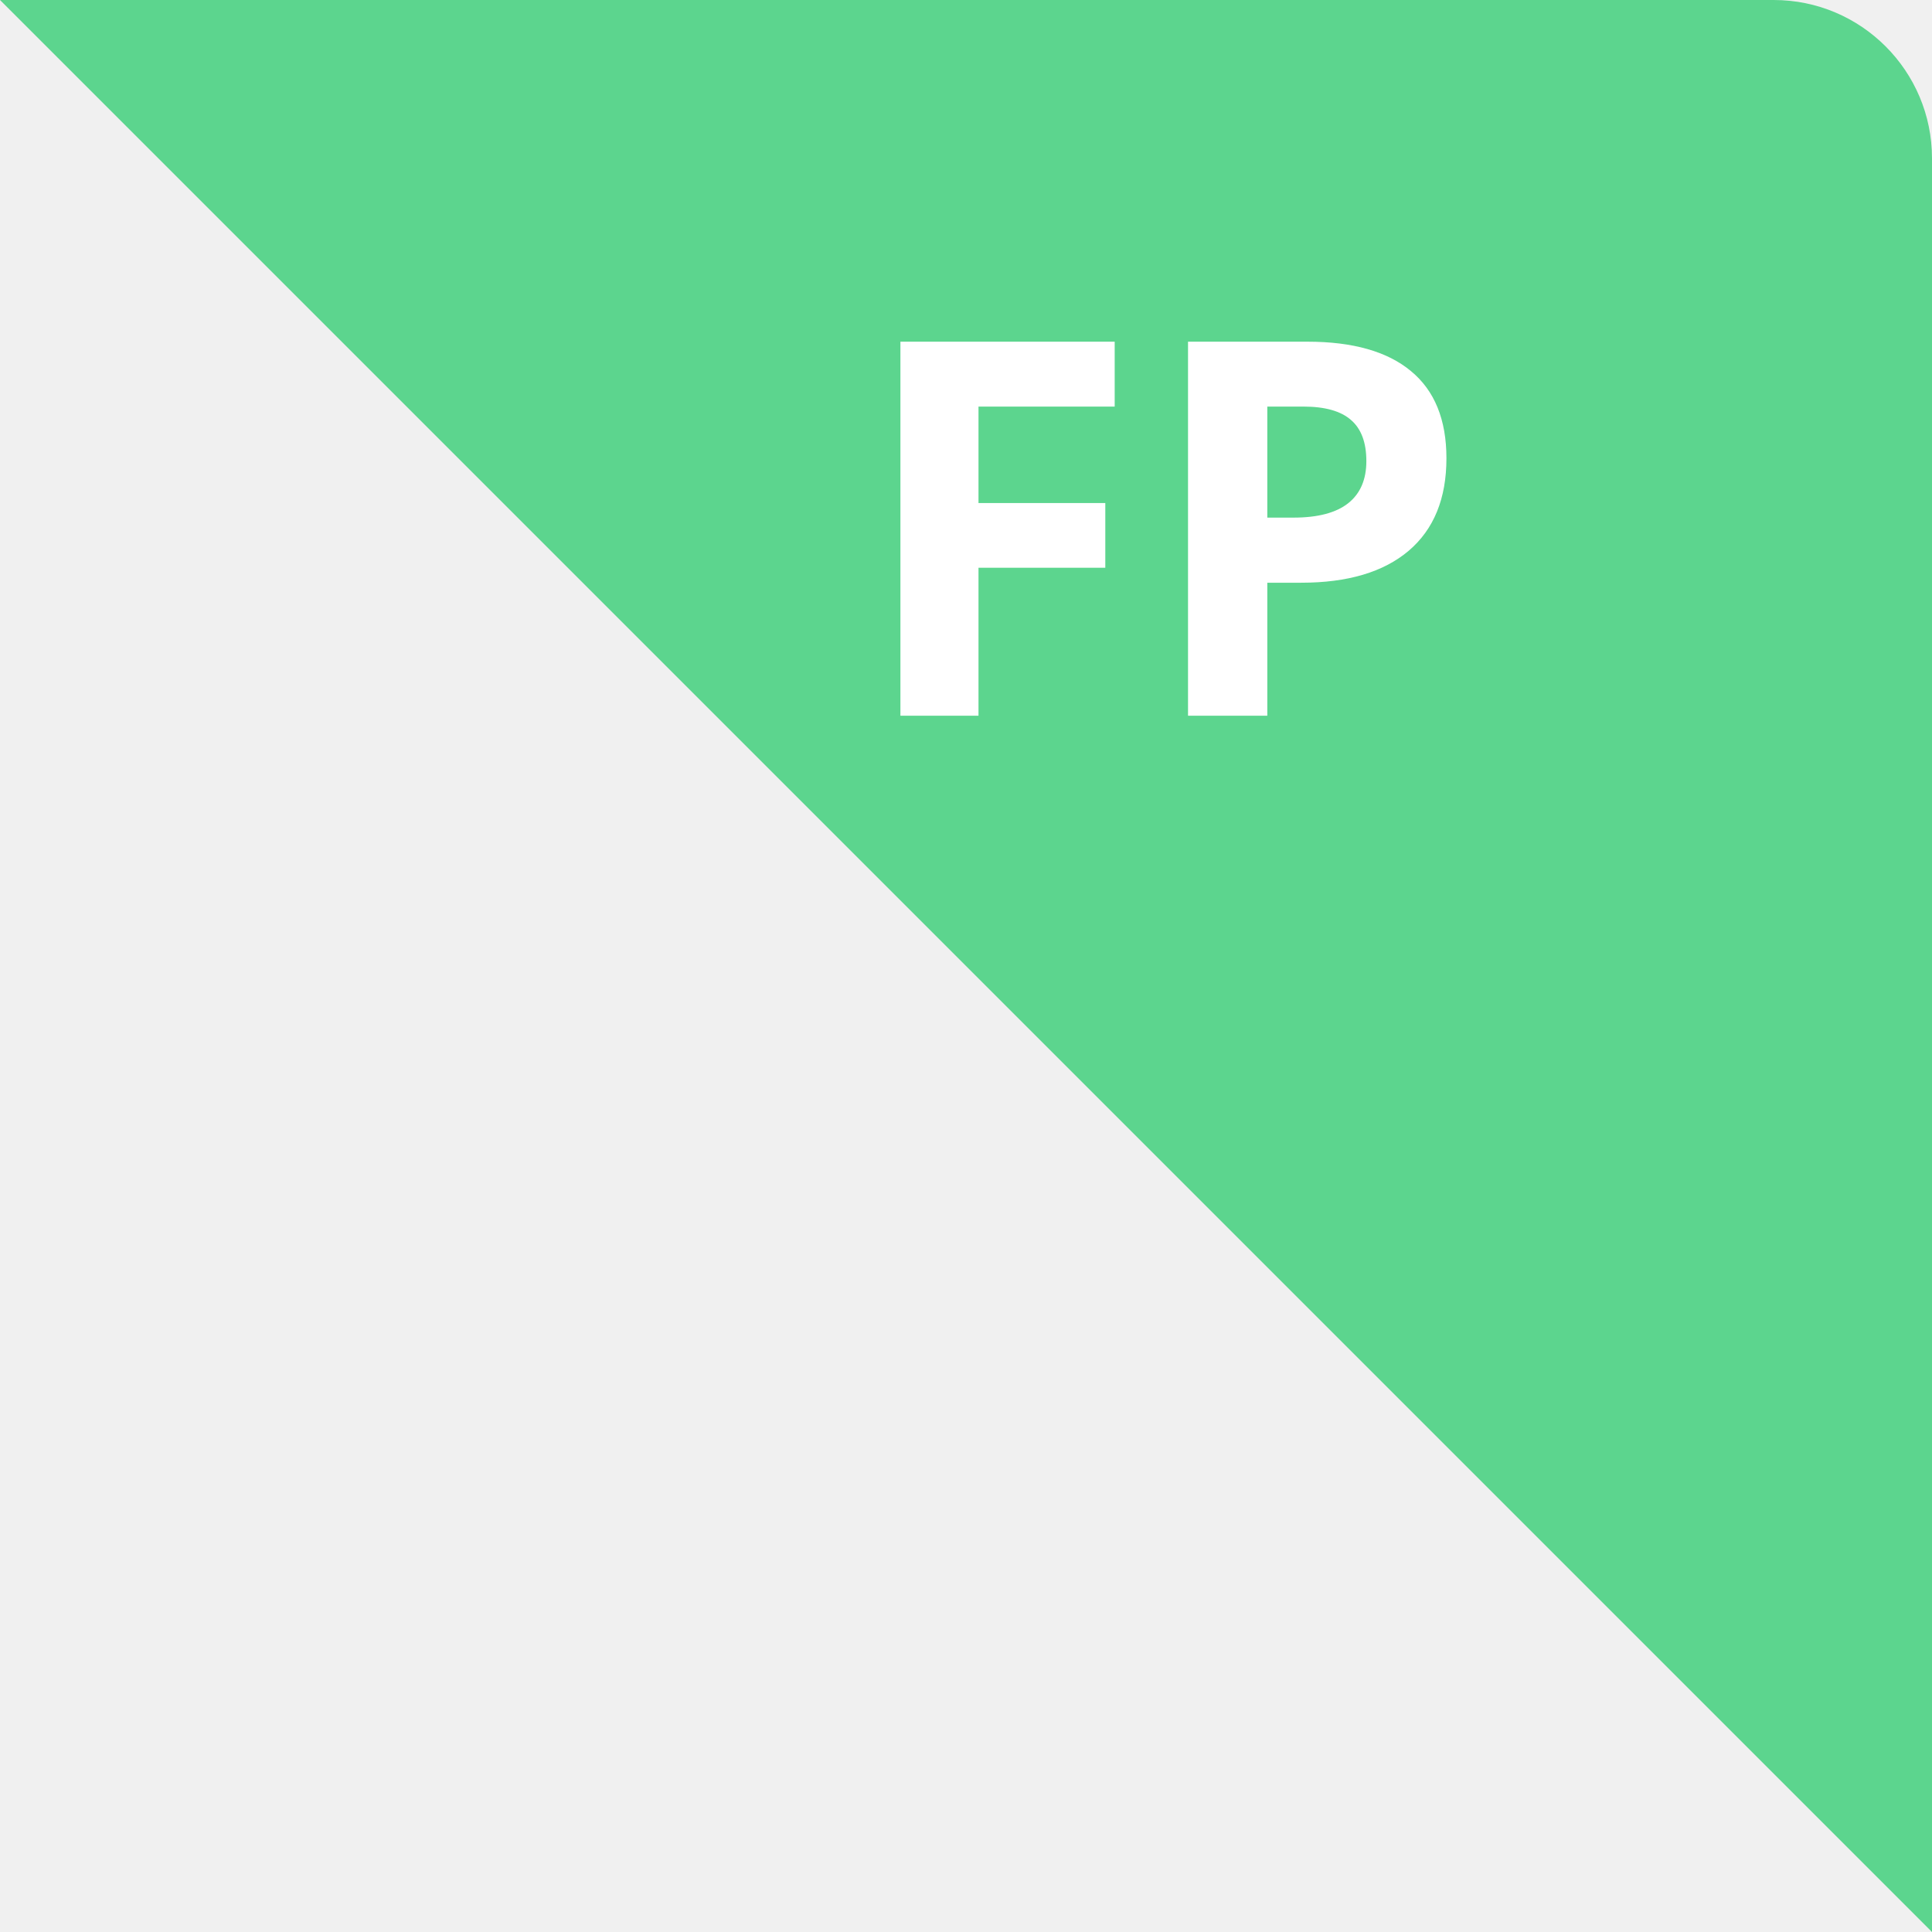
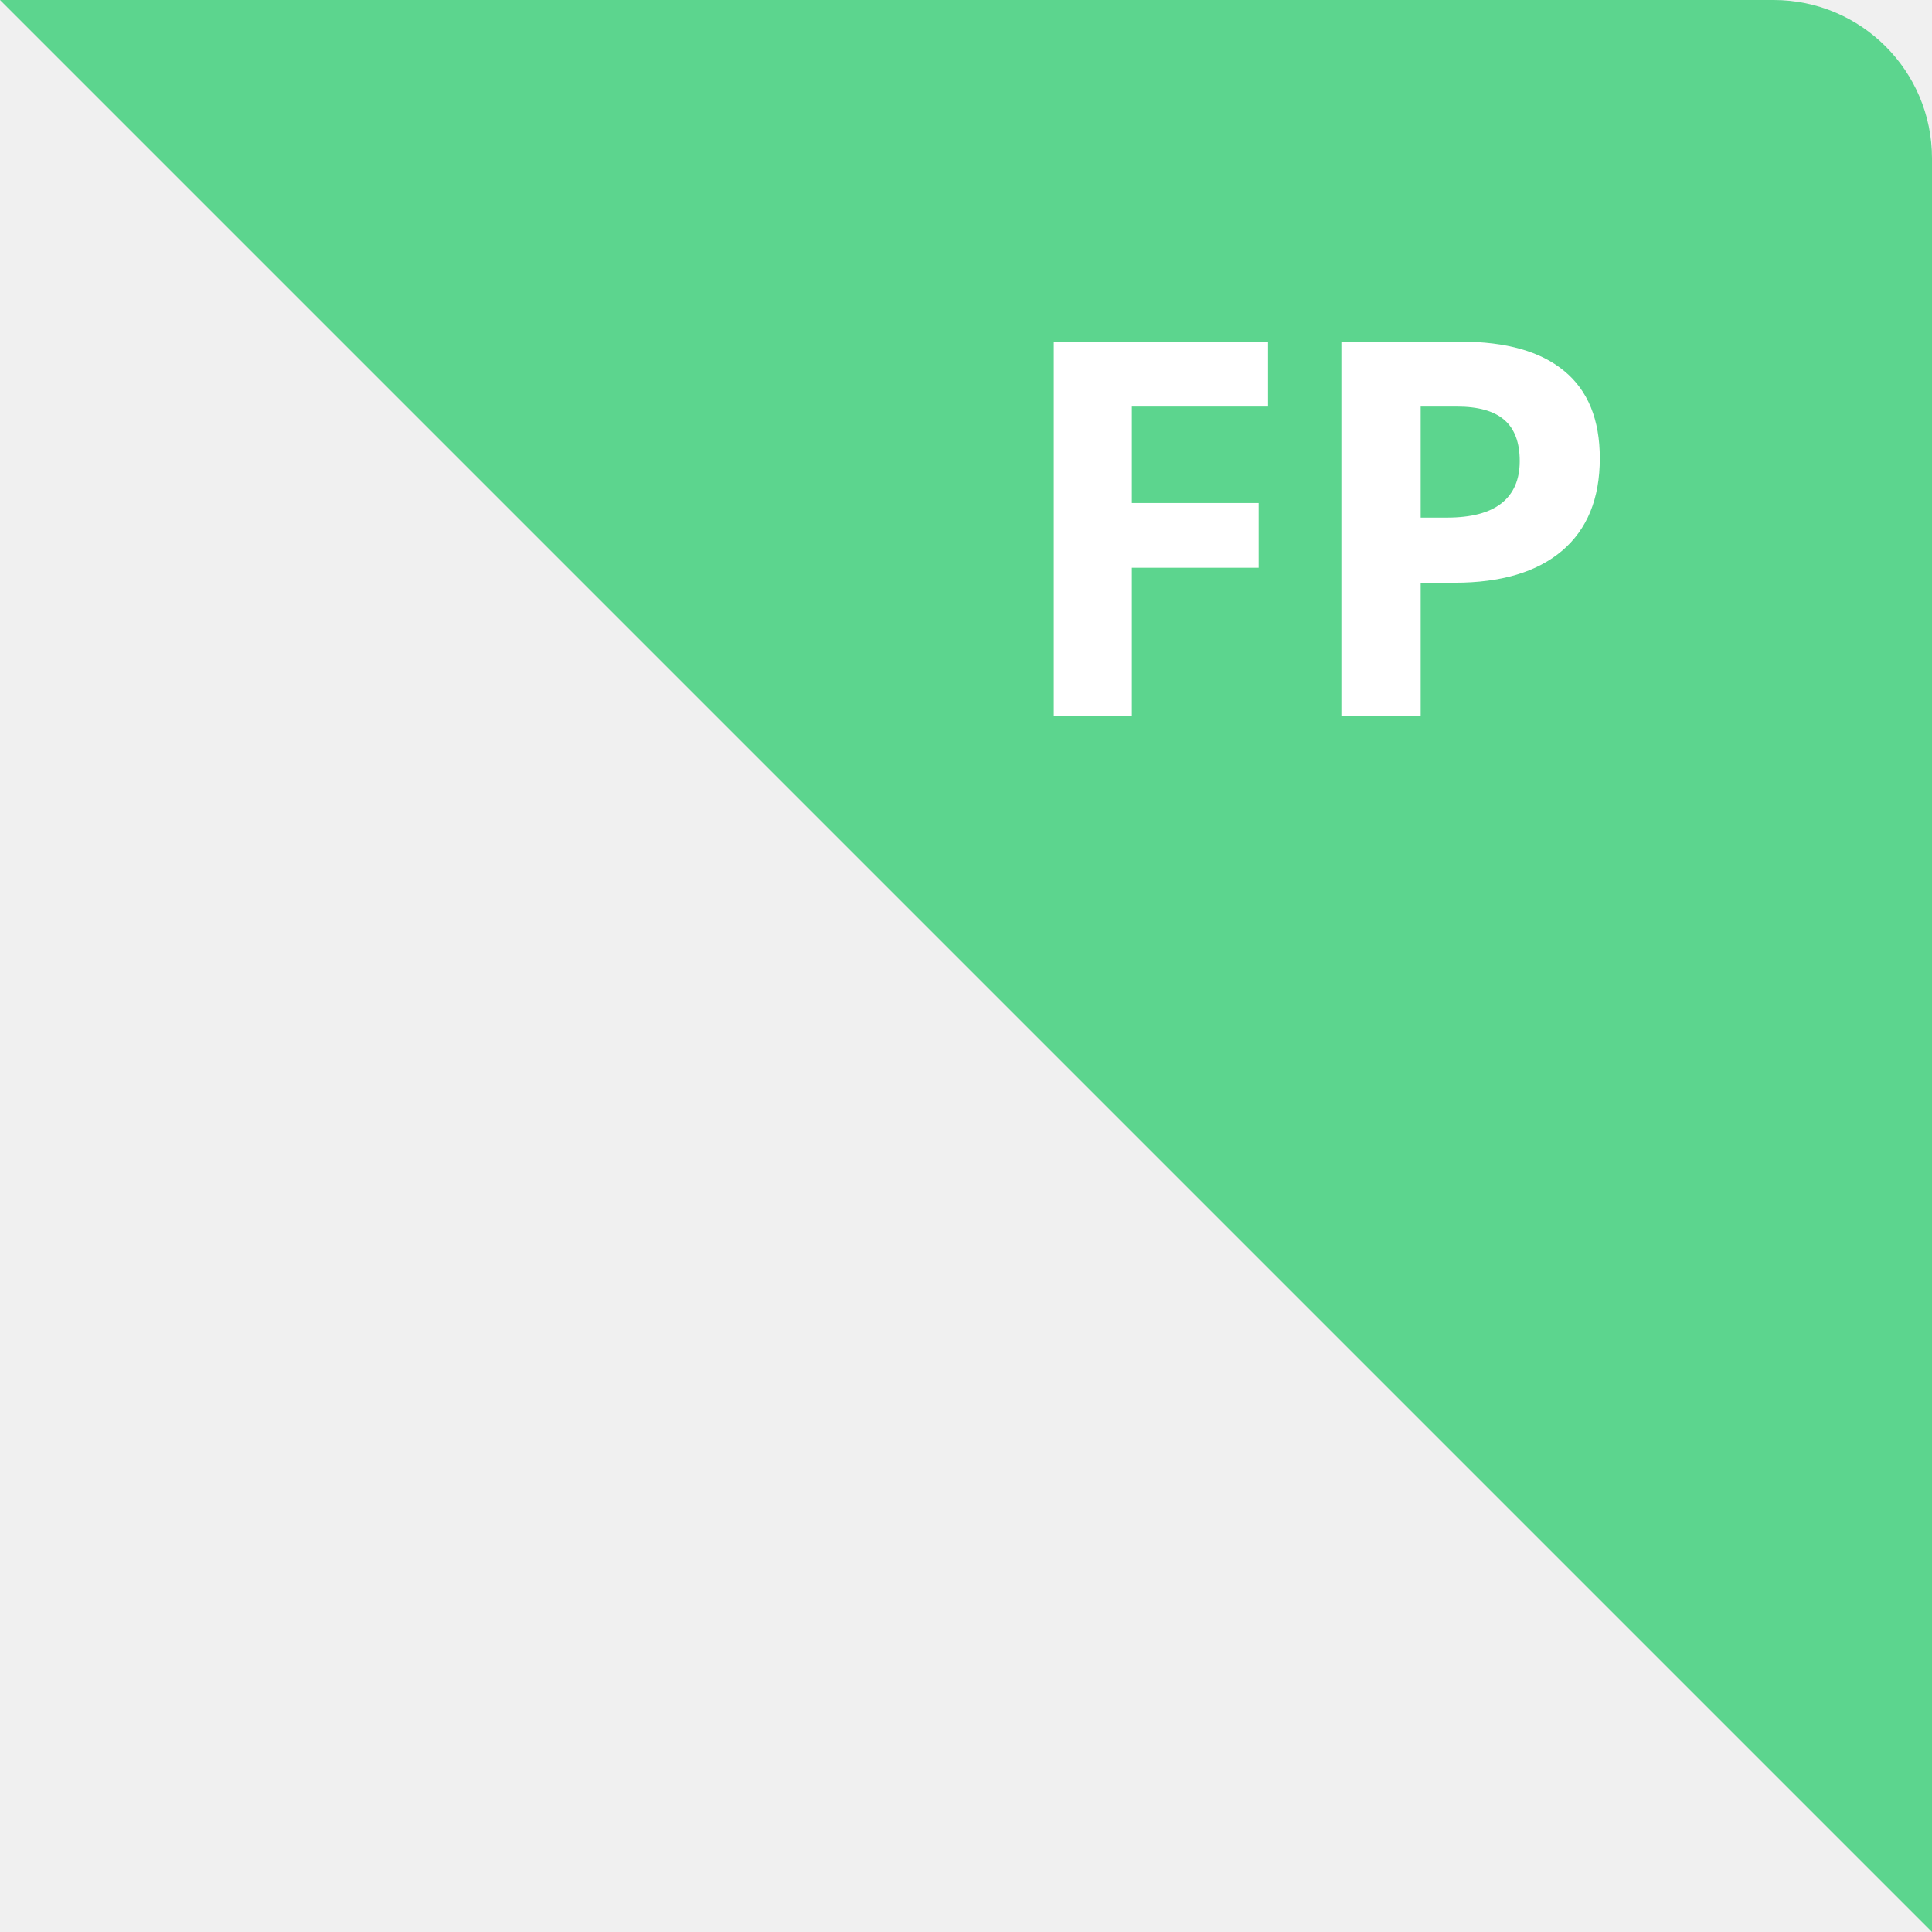
<svg xmlns="http://www.w3.org/2000/svg" width="151.166" height="151.166" viewBox="0 0 151.166 151.166">
  <g id="Сгруппировать_160" data-name="Сгруппировать 160" transform="translate(-1668.834 -267)">
    <path id="Контур_Вид_пакета_" data-name="Контур (Вид пакета)" d="M0,0H138.775a12.391,12.391,0,0,1,12.391,12.391V151.166Z" transform="translate(1668.834 267)" fill="#5cd58e" />
    <text id="MP" transform="translate(1800 323)" fill="#fff" font-size="41" font-family="OpenSans-Bold, Open Sans" font-weight="700">
-       <tspan x="-64.403" y="0">FP</tspan>
+       <tspan x="-52.403" y="0">FP</tspan>
    </text>
  </g>
</svg>
